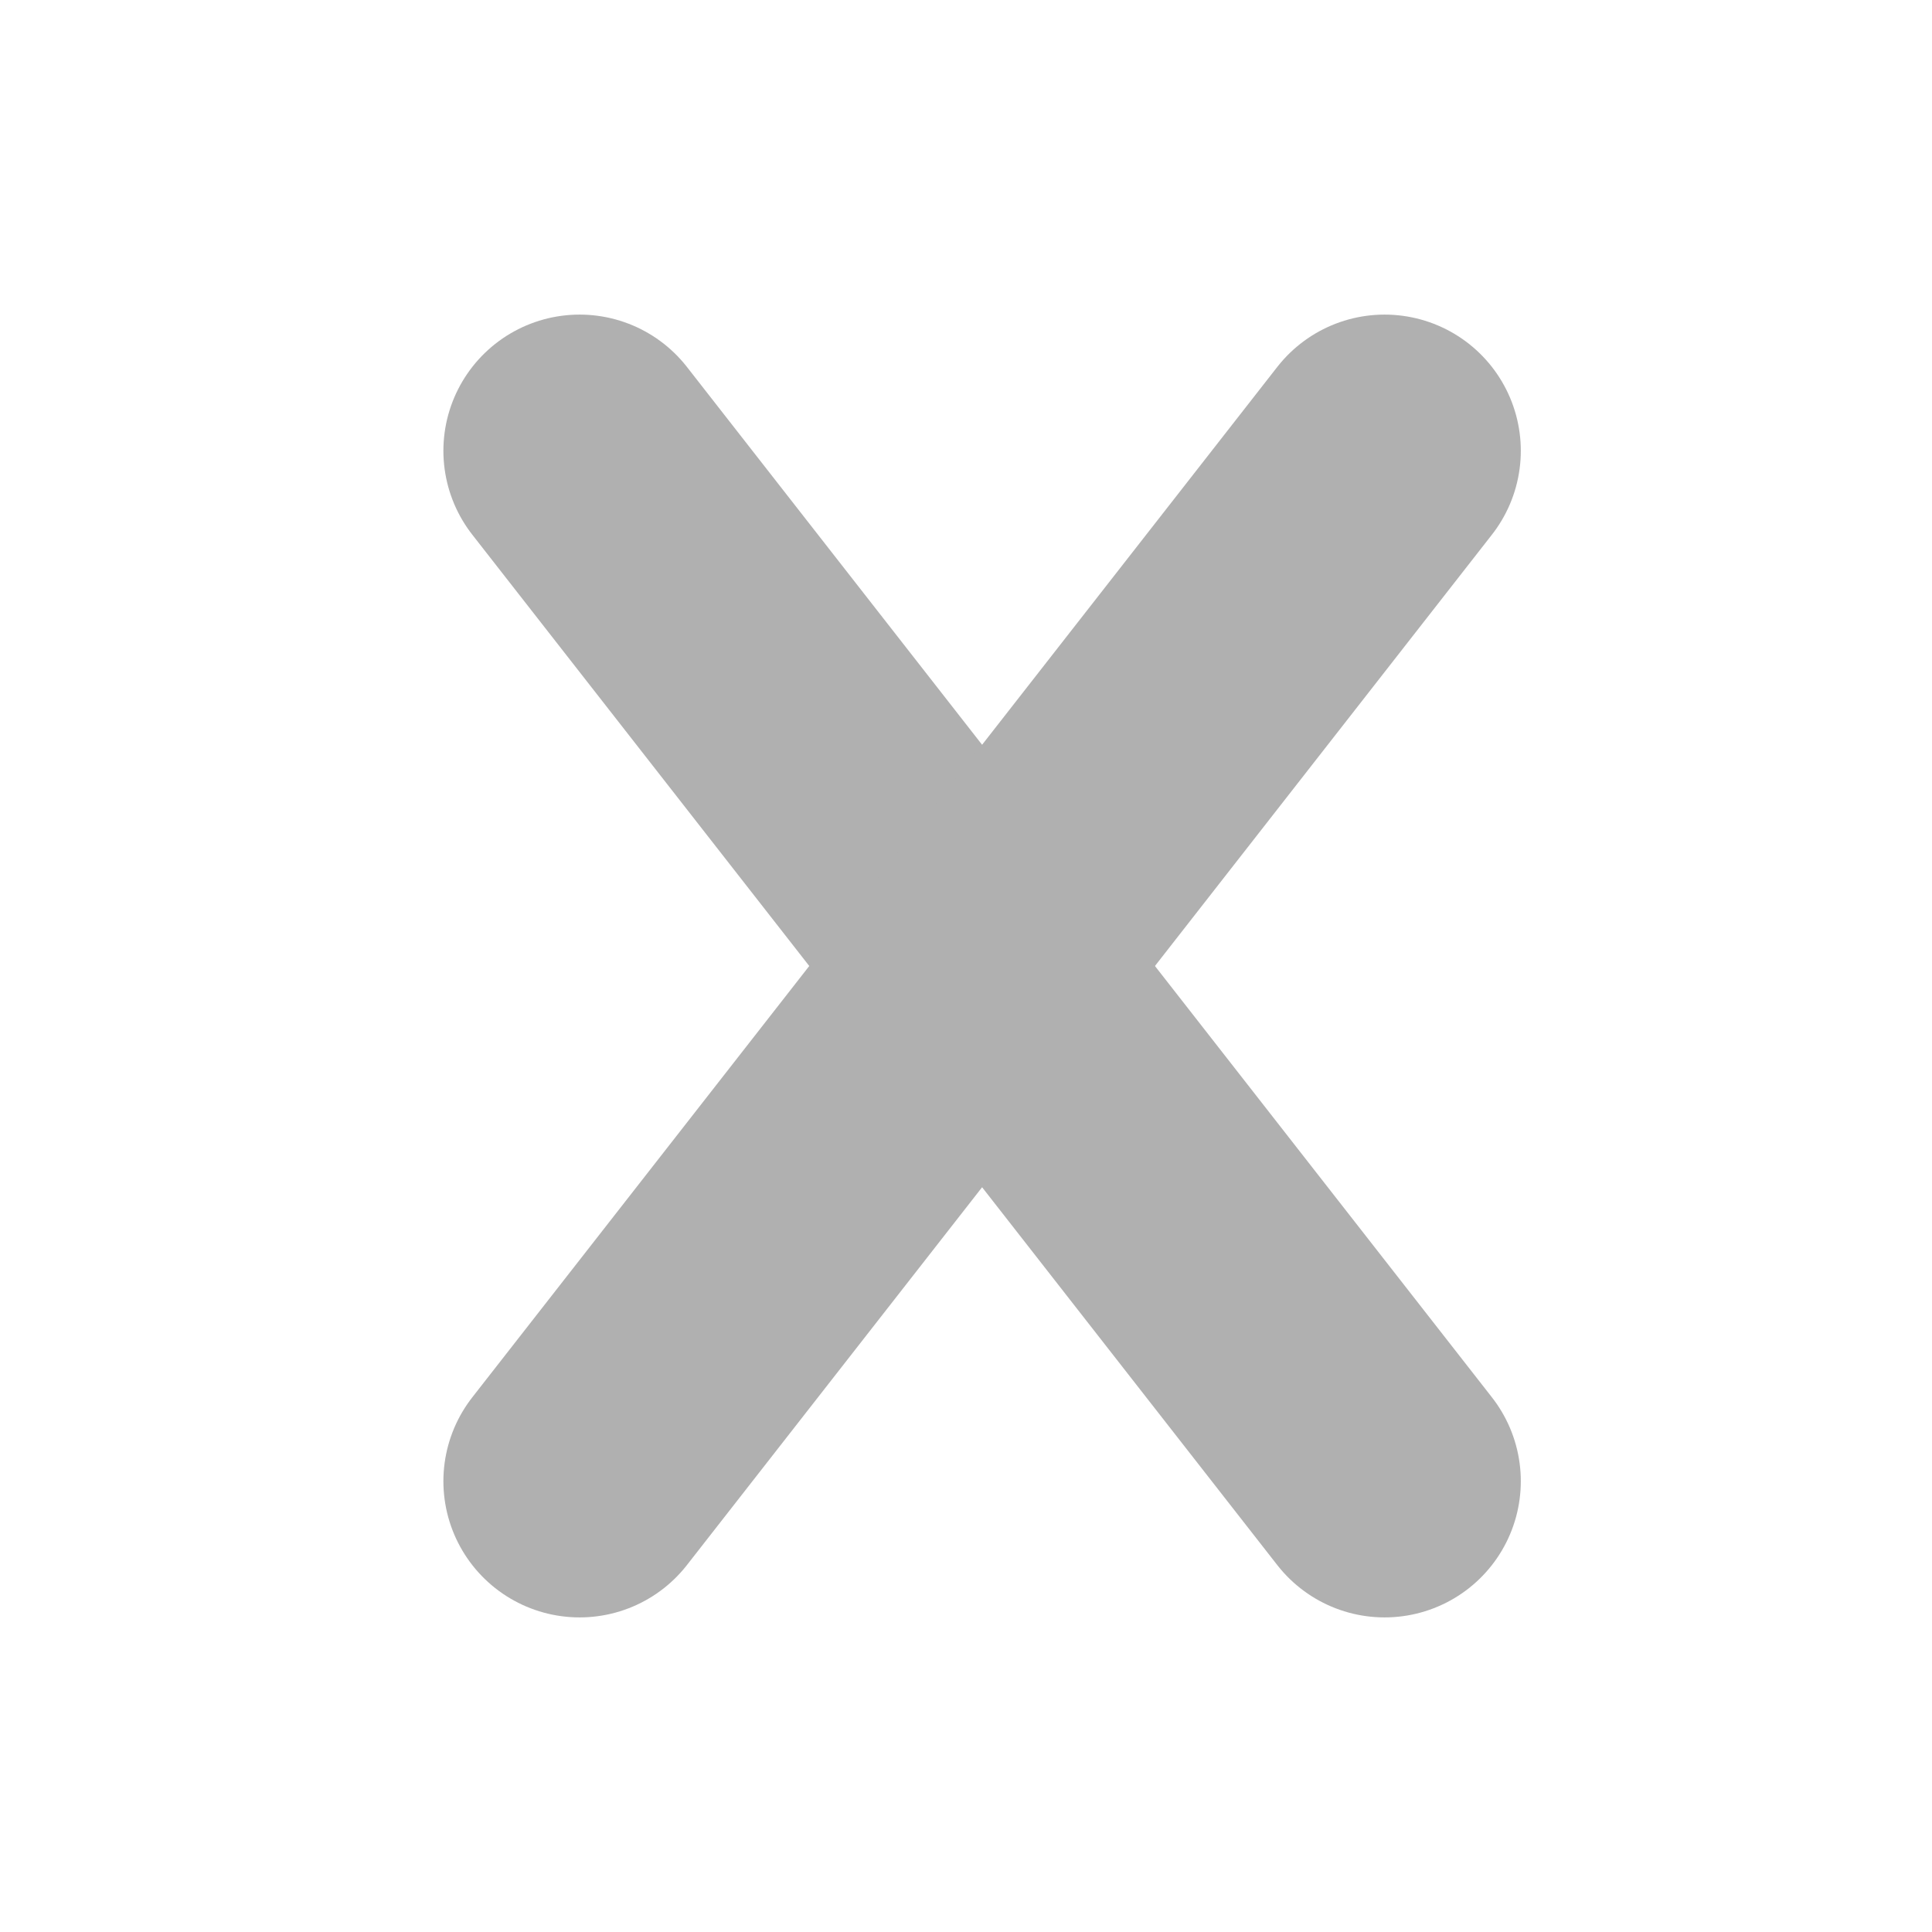
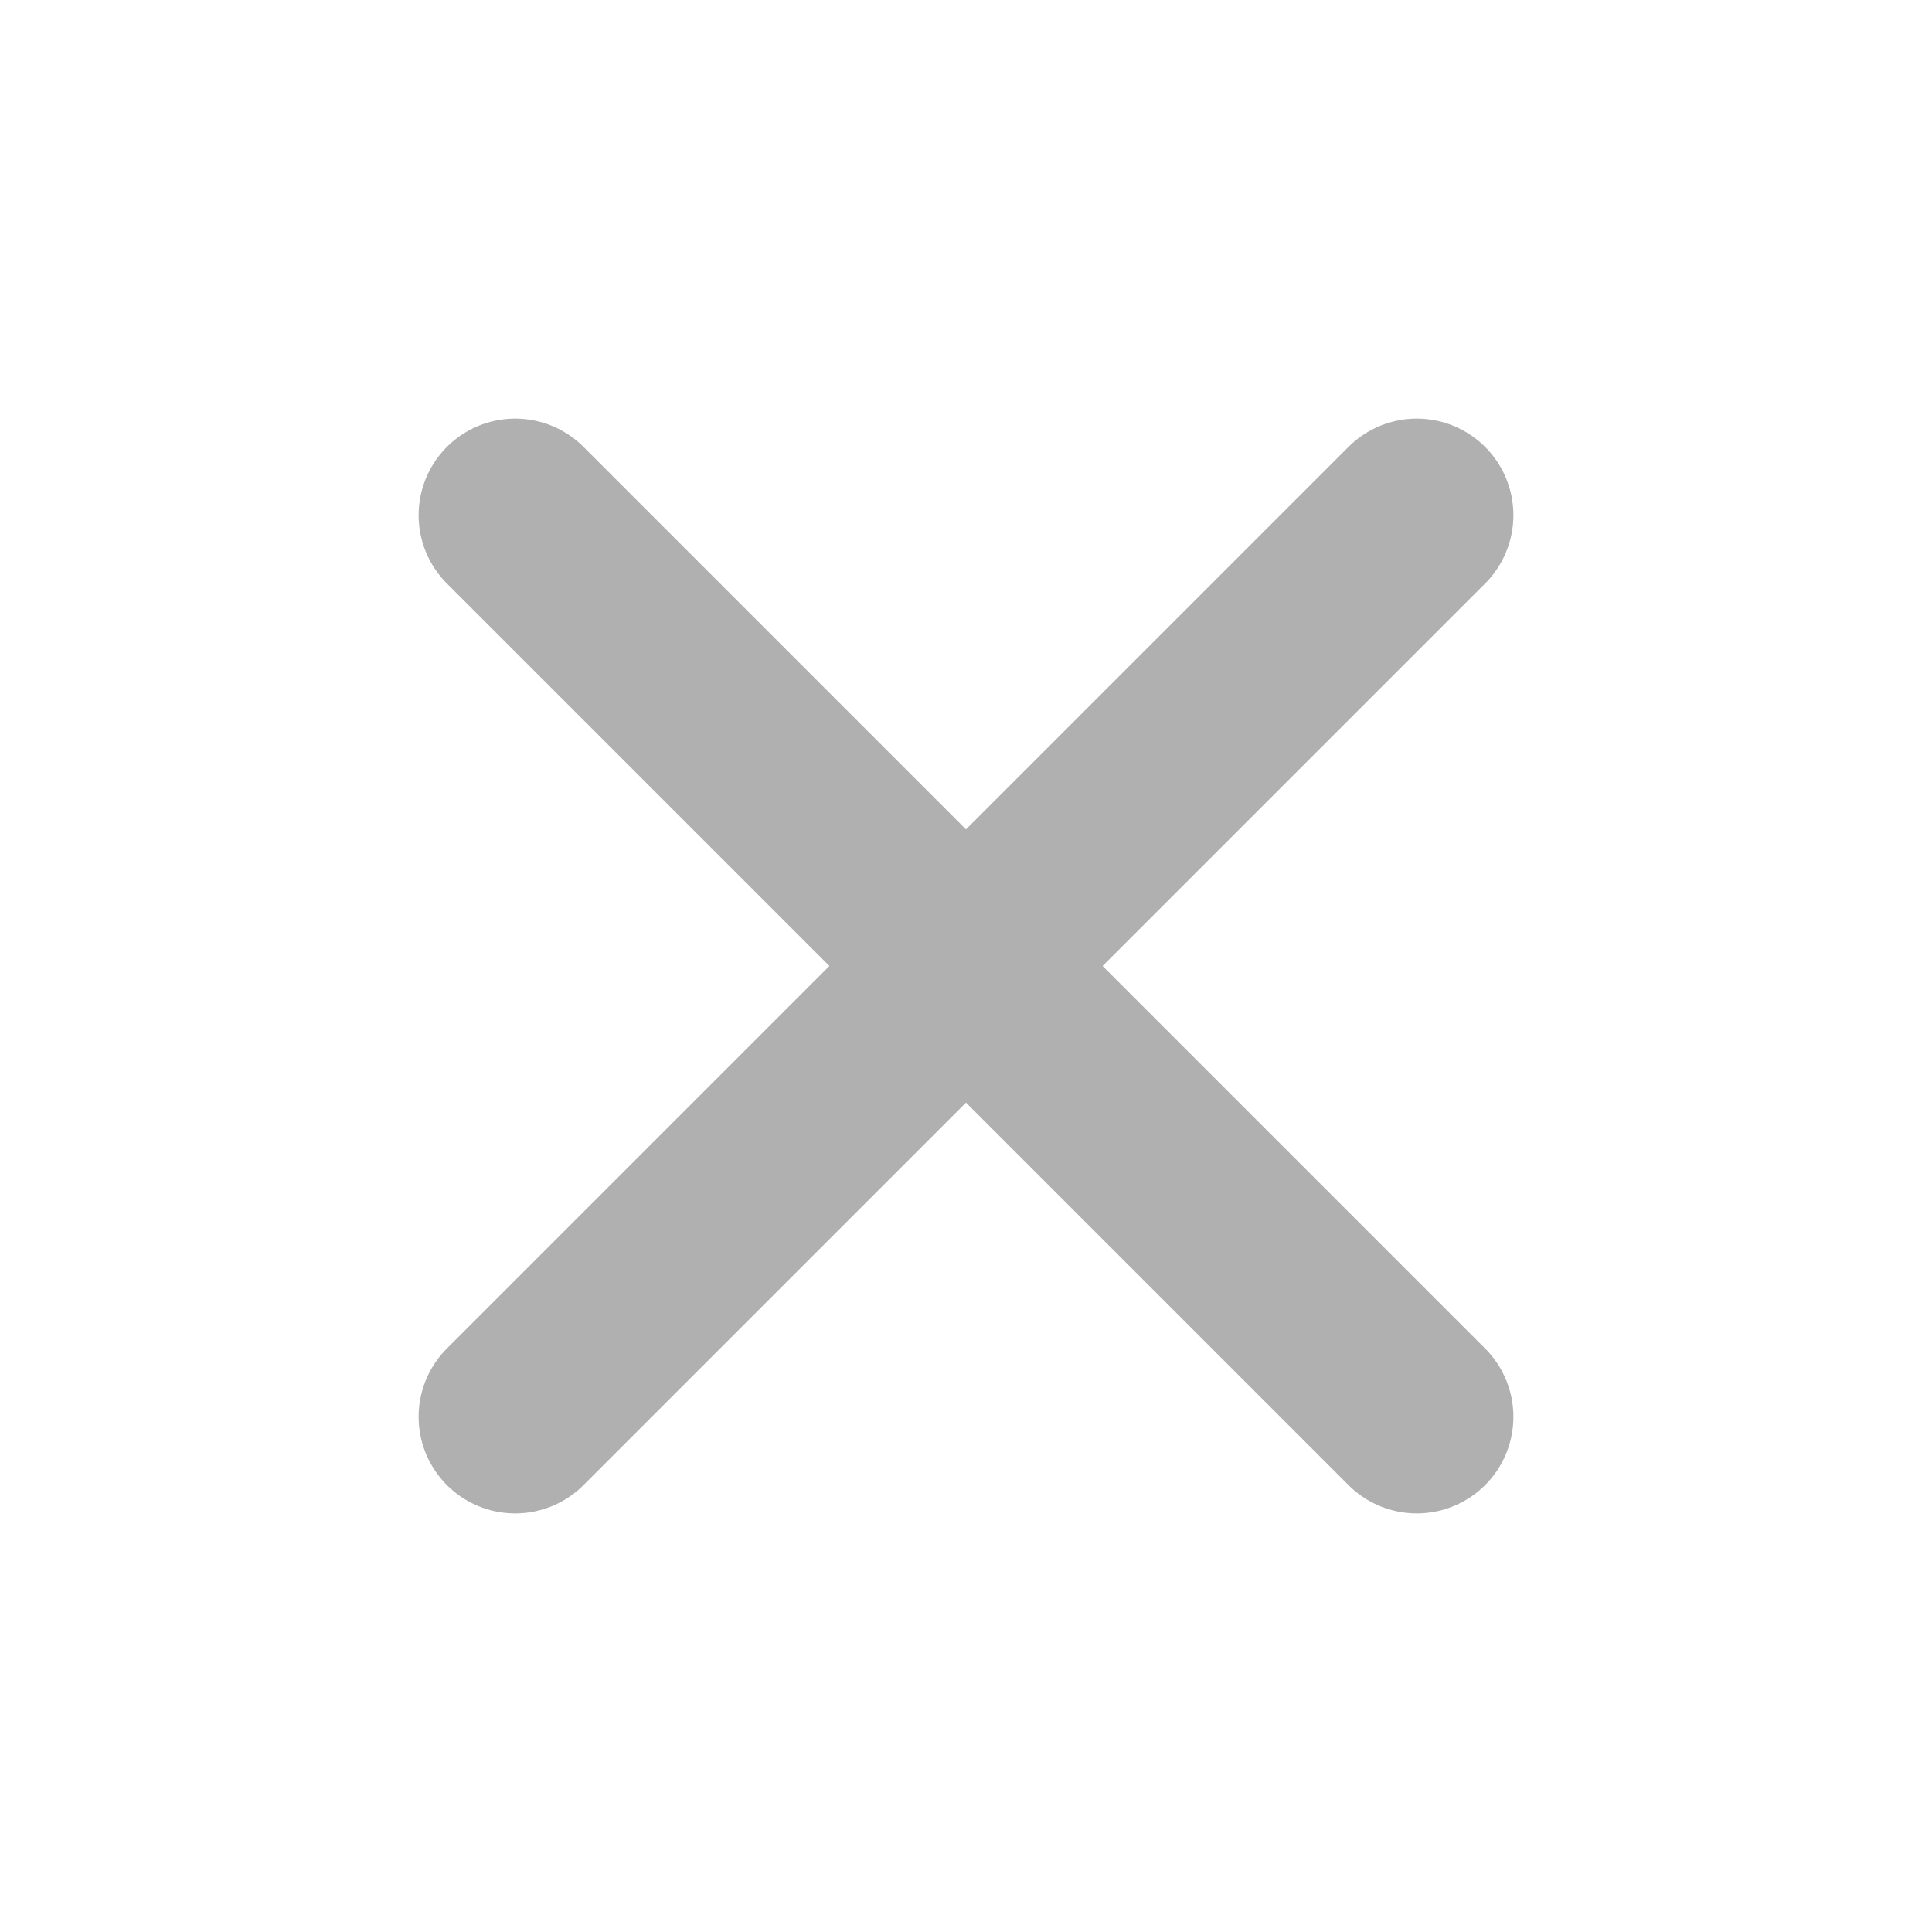
<svg xmlns="http://www.w3.org/2000/svg" width="30" height="30" viewBox="0 0 30 30" fill="none">
-   <path d="M9 7L21.5 23" stroke="#B0B0B0" stroke-width="4.23" stroke-linecap="round" />
-   <path d="M21.5 7L9 23" stroke="#B0B0B0" stroke-width="4.23" stroke-linecap="round" />
+   <path d="M22 8L8 22" stroke="#B0B0B0" stroke-width="3" stroke-linecap="round" />
+   <path d="M22 22L8 8" stroke="#B0B0B0" stroke-width="3" stroke-linecap="round" />
</svg>
